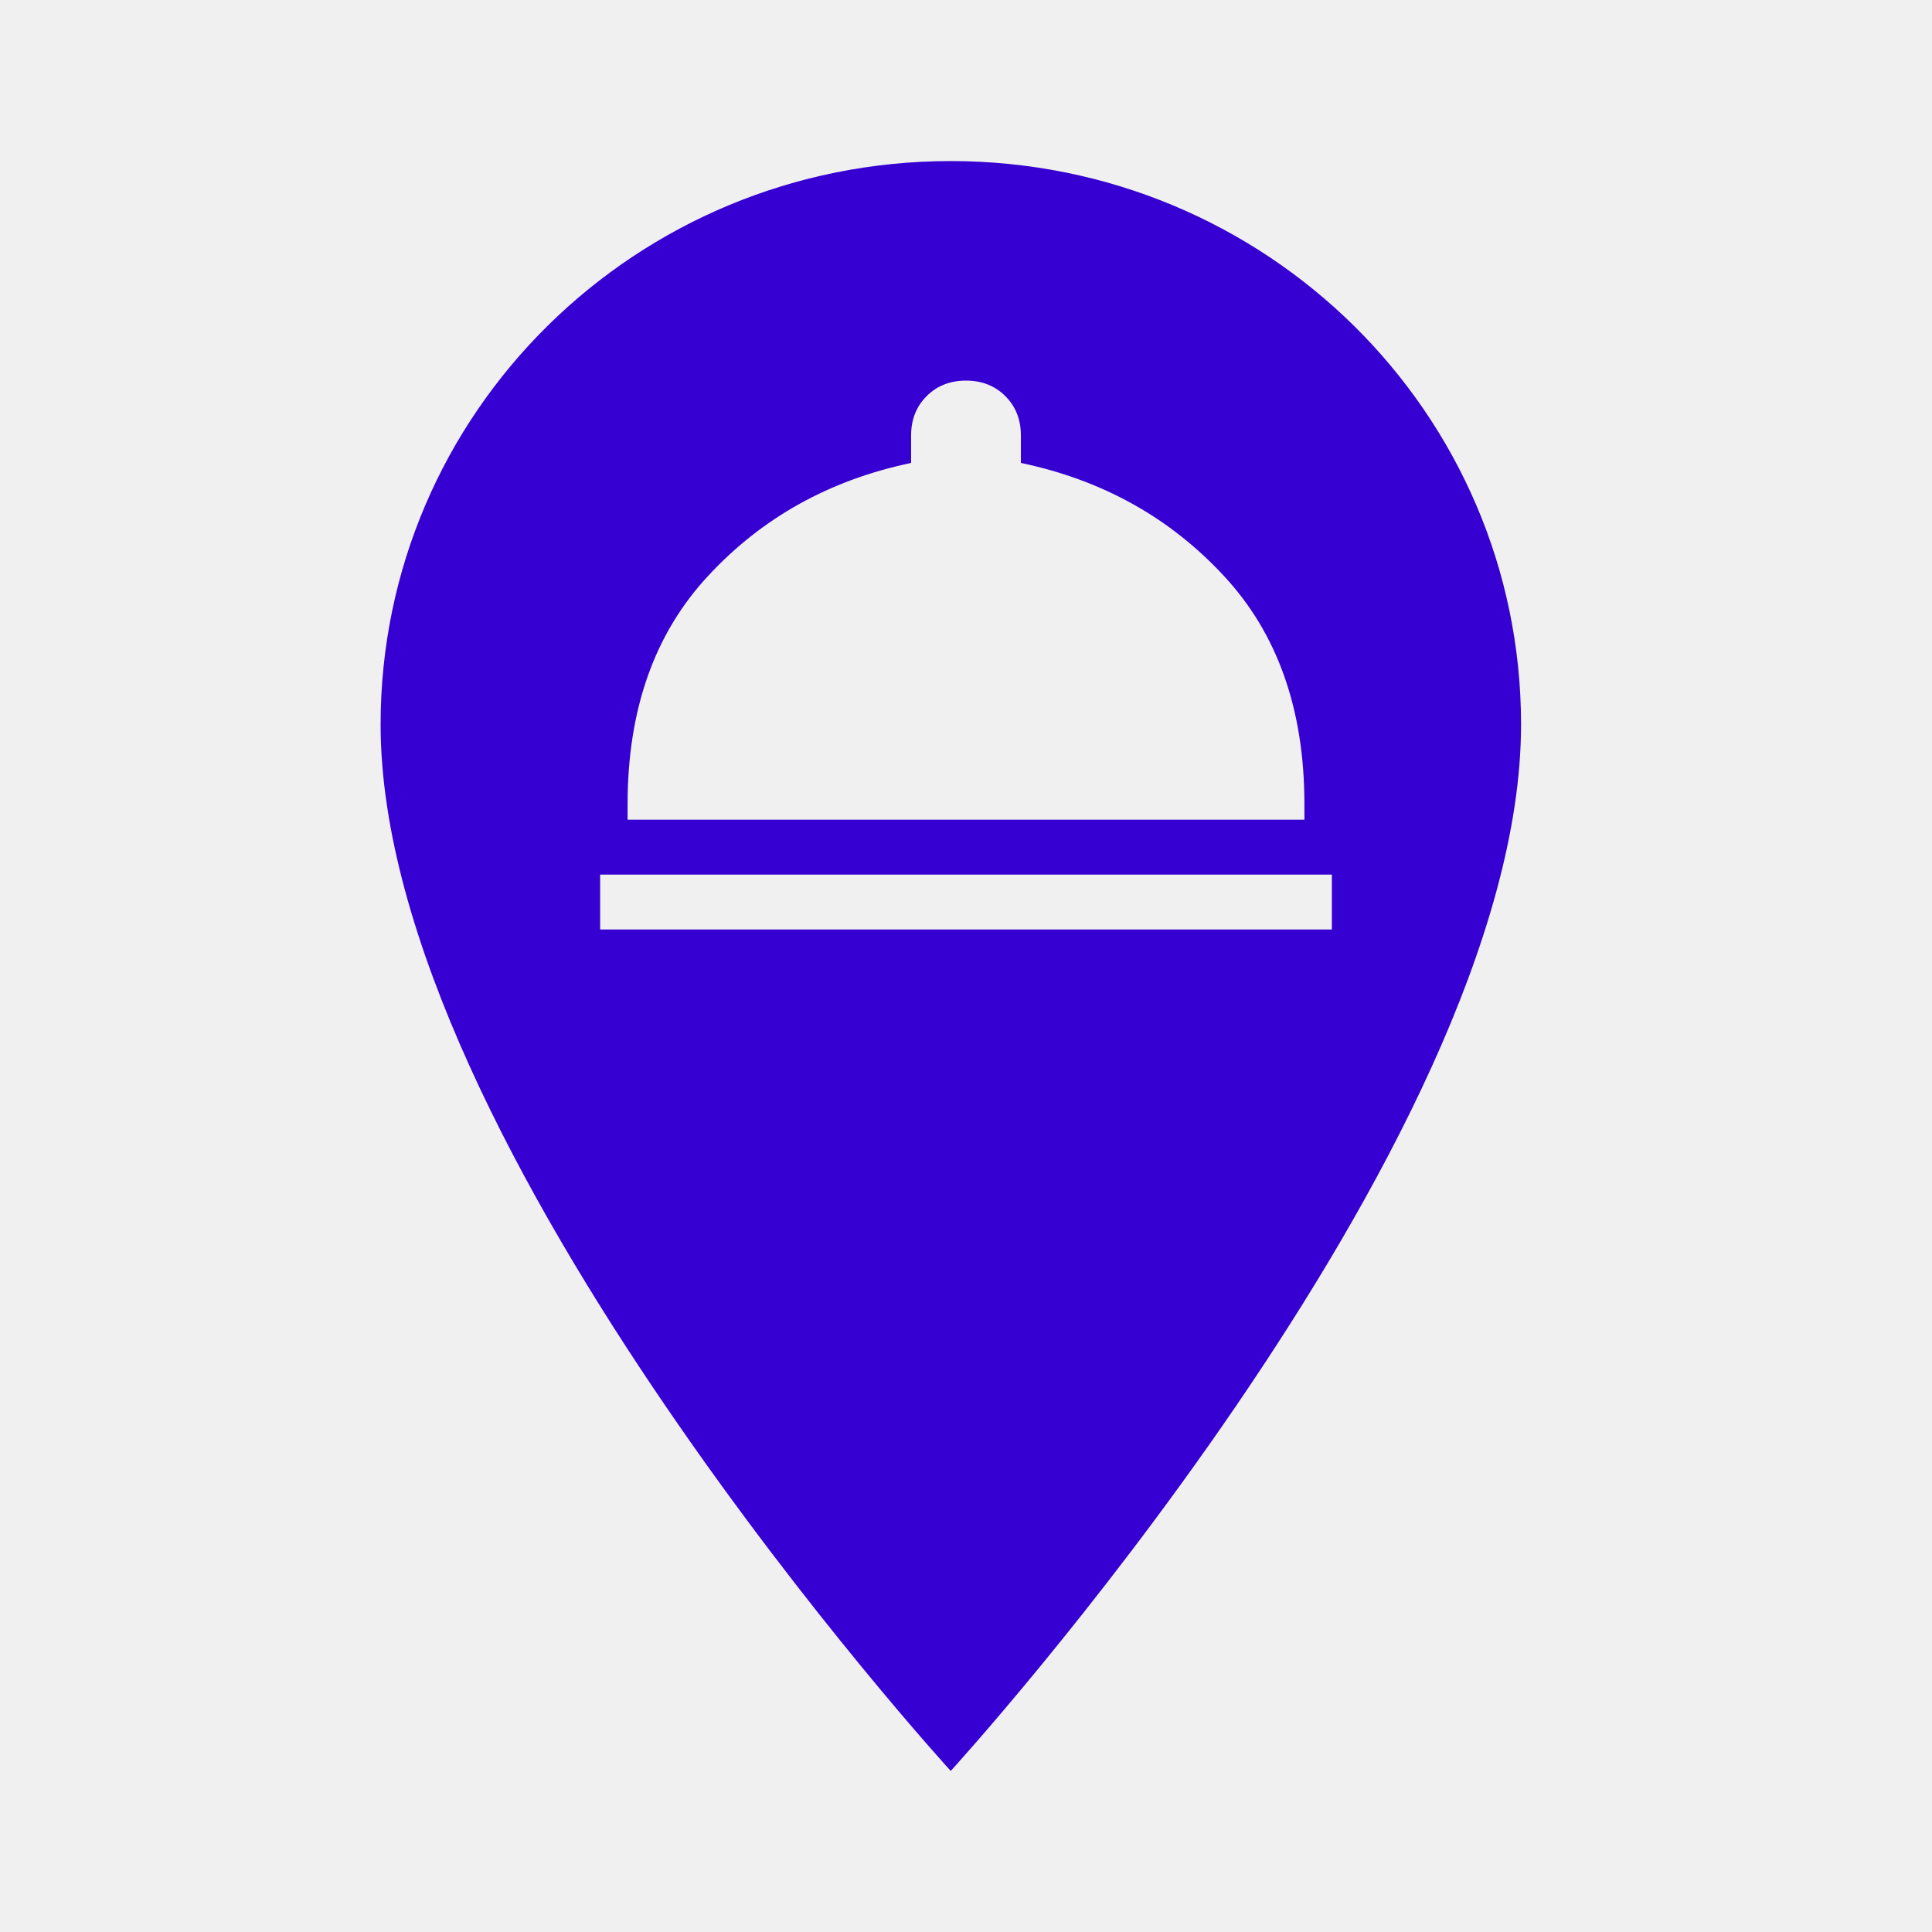
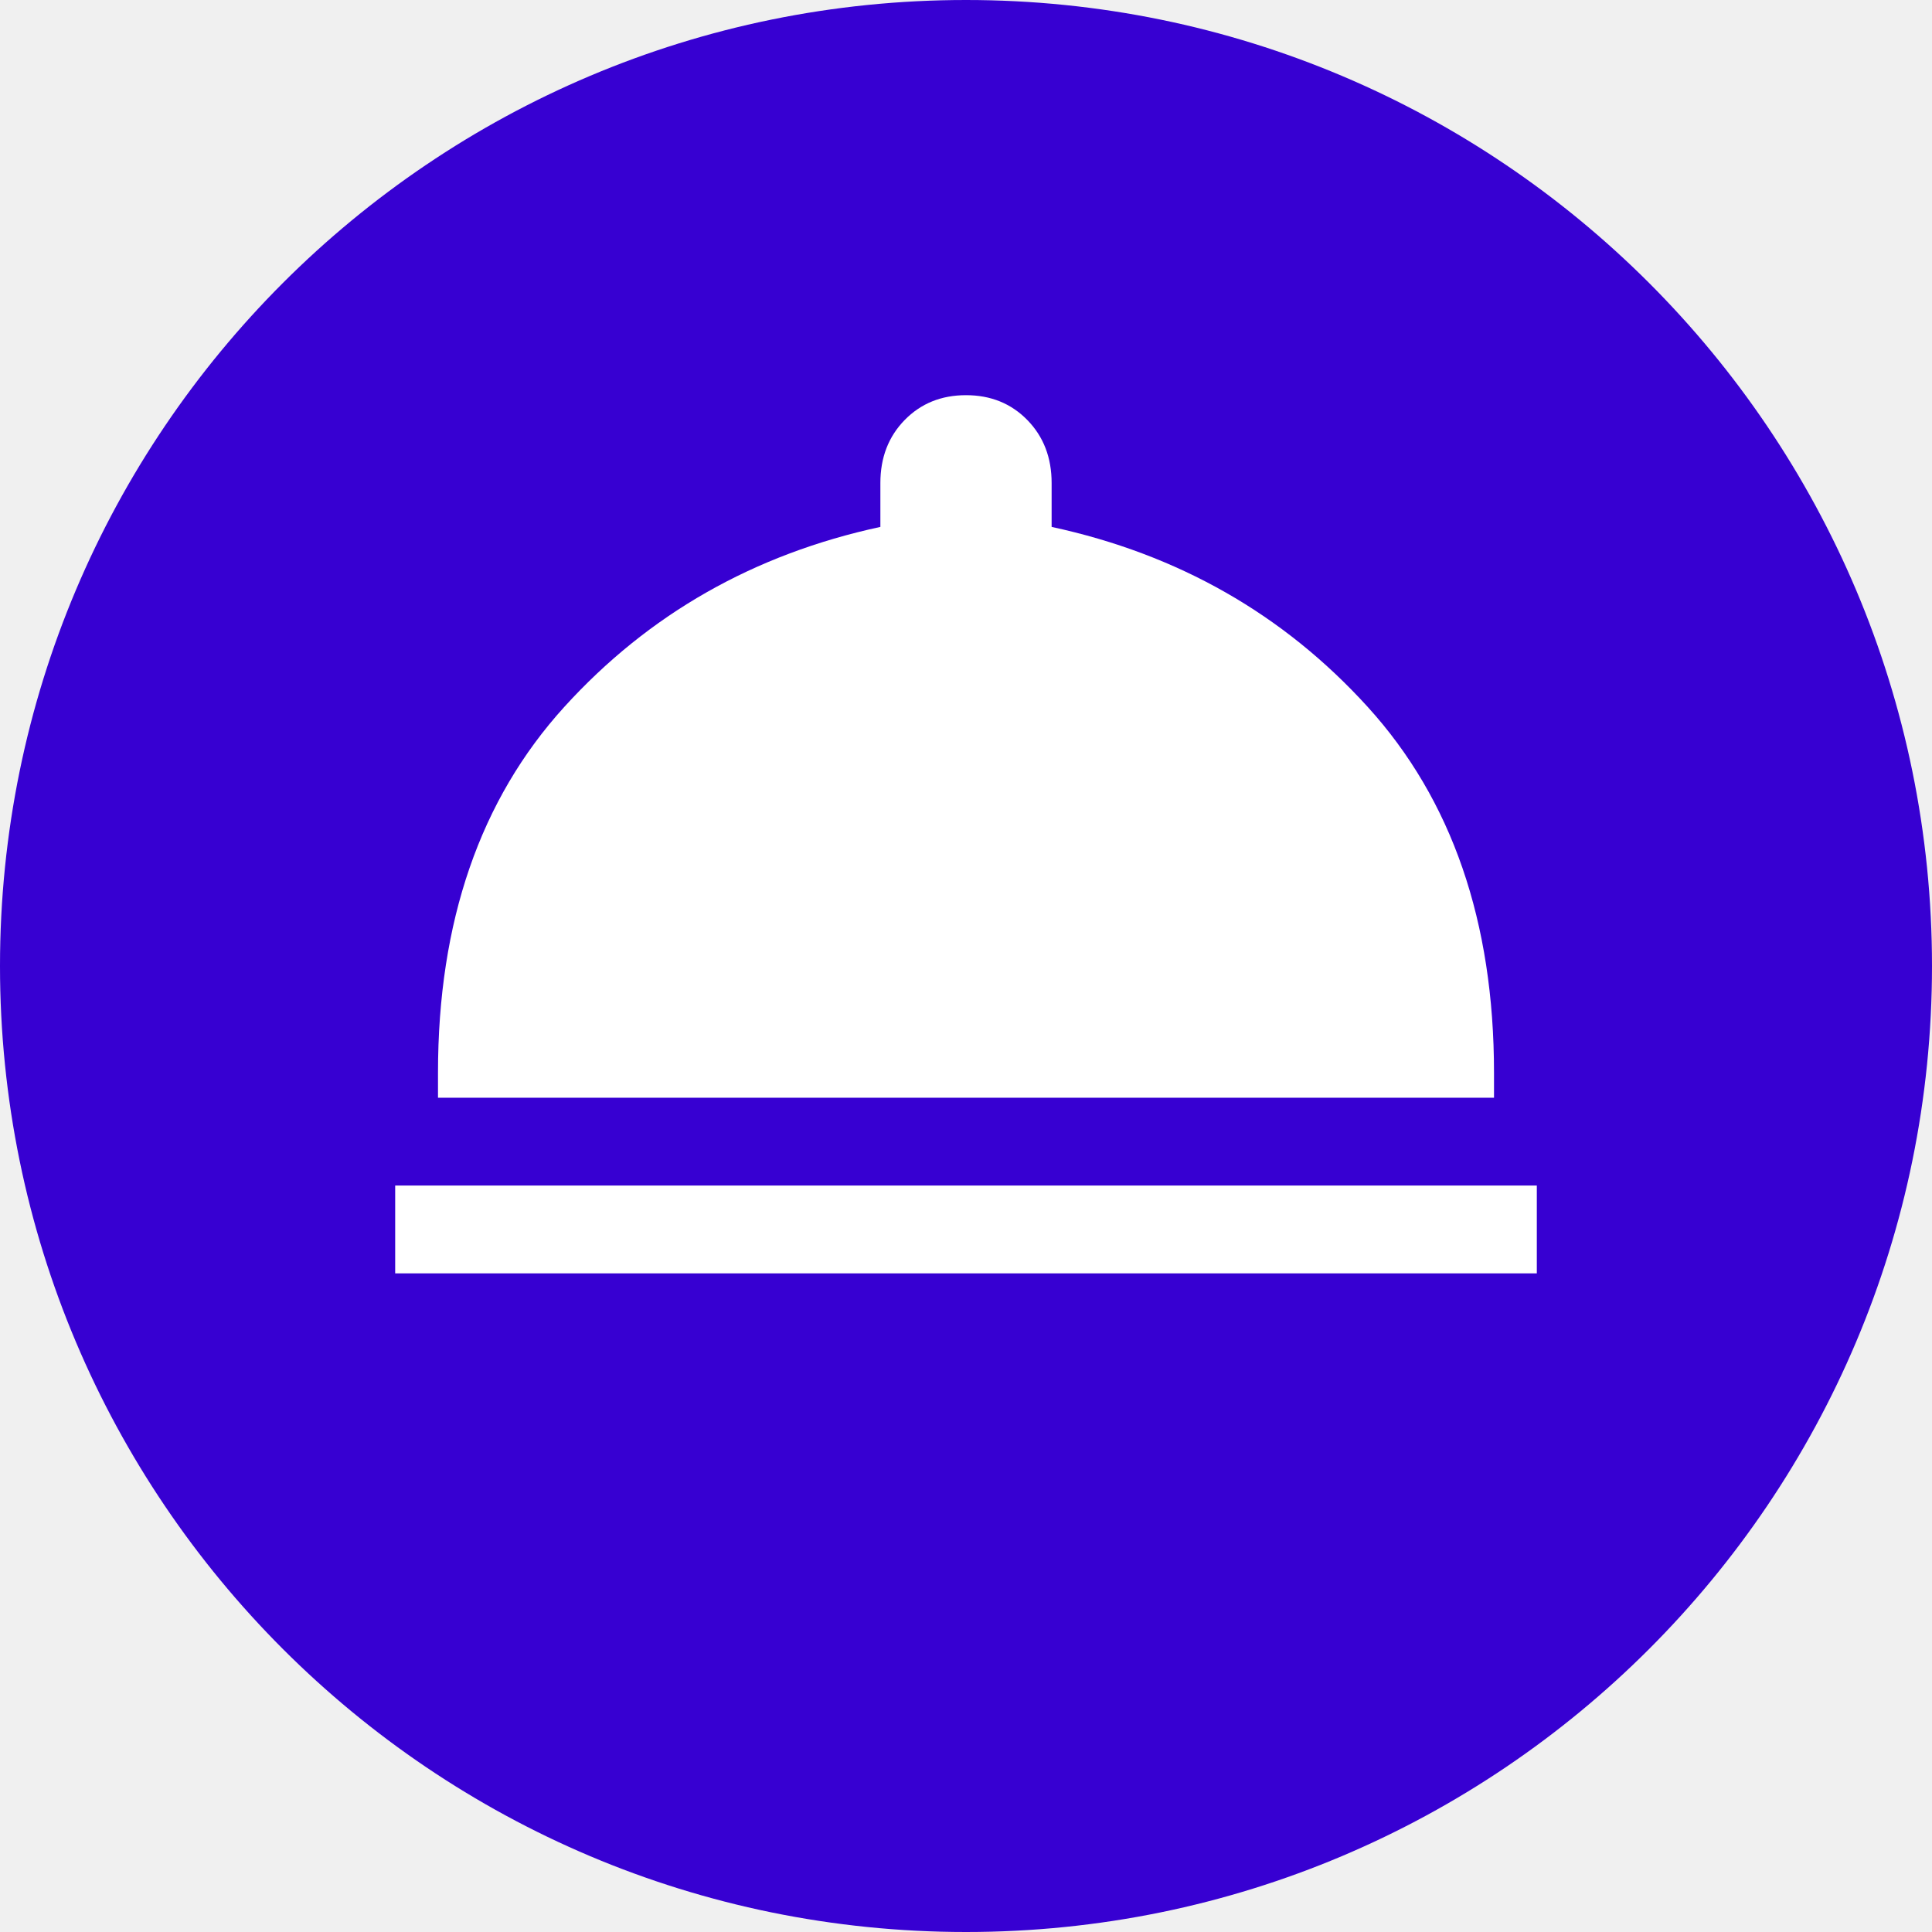
<svg xmlns="http://www.w3.org/2000/svg" viewBox="0 0 44 44" height="44" width="44">
  <rect fill="none" x="0" y="0" width="44" height="44" />
-   <path fill="#3700d2" transform="translate(2 2)" d="M 19.652 1.668 C 12.473 1.668 6.668 7.406 6.668 14.5 C 6.668 24.125 19.652 38.332 19.652 38.332 C 19.652 38.332 32.641 24.125 32.641 14.5 C 32.641 7.406 26.832 1.668 19.652 1.668 Z M 19.652 1.668 M 11.668 19.168 L 11.668 17.918 L 28.332 17.918 L 28.332 19.168 Z M 12.293 16.668 L 12.293 16.312 C 12.293 14.16 12.906 12.422 14.137 11.105 C 15.363 9.785 16.902 8.93 18.75 8.543 L 18.75 7.918 C 18.75 7.555 18.867 7.258 19.105 7.02 C 19.34 6.785 19.641 6.668 20 6.668 C 20.359 6.668 20.66 6.785 20.895 7.02 C 21.133 7.258 21.25 7.555 21.25 7.918 L 21.25 8.543 C 23.098 8.93 24.637 9.785 25.863 11.105 C 27.094 12.422 27.707 14.16 27.707 16.312 L 27.707 16.668 Z M 12.293 16.668 " />
+   <rect x="0" y="0" width="44" height="44" rx="22" ry="22" fill="#3700d2" />
+   <path fill="#fff" transform="translate(2 2)" d="M7 27V25H33V27H7ZM7.975 23V22.433C7.975 18.989 8.934 16.211 10.851 14.1C12.769 11.989 15.168 10.622 18.05 10V9C18.05 8.422 18.234 7.944 18.602 7.567C18.971 7.189 19.437 7 20 7C20.563 7 21.029 7.189 21.398 7.567C21.766 7.944 21.95 8.422 21.95 9V10C24.832 10.622 27.231 11.989 29.149 14.1C31.066 16.211 32.025 18.989 32.025 22.433V23H7.975Z" />
</svg>
